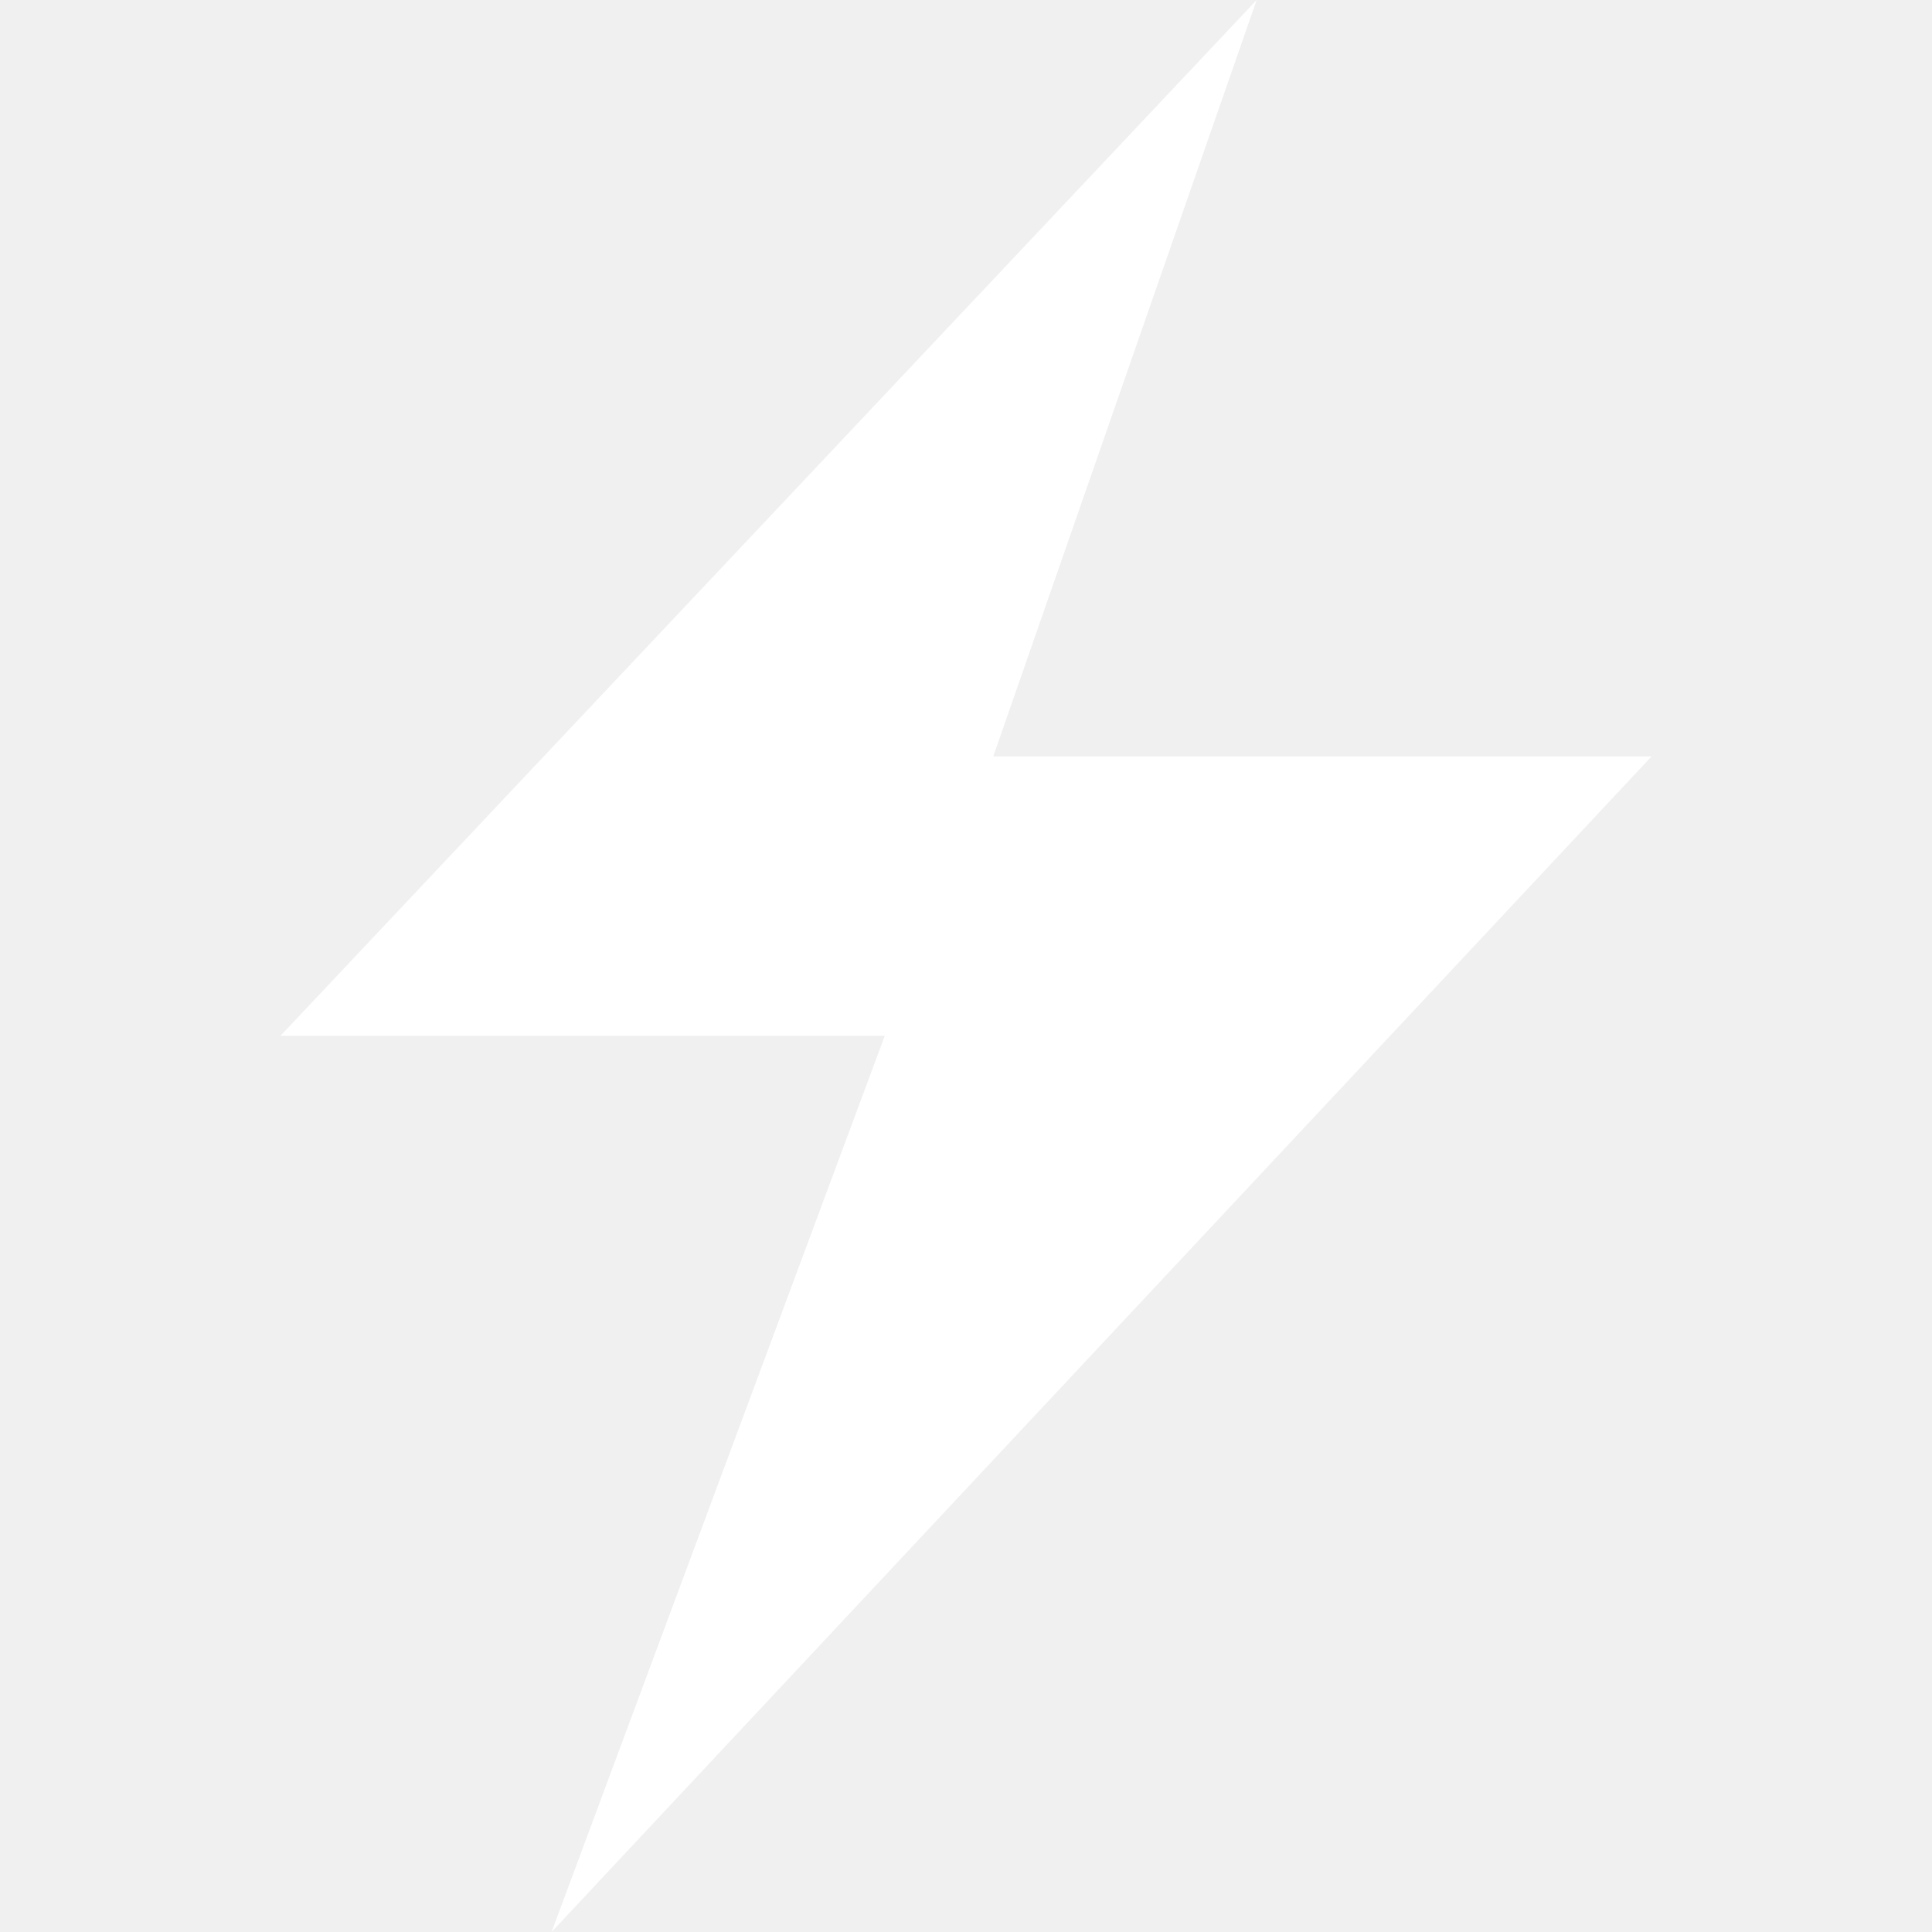
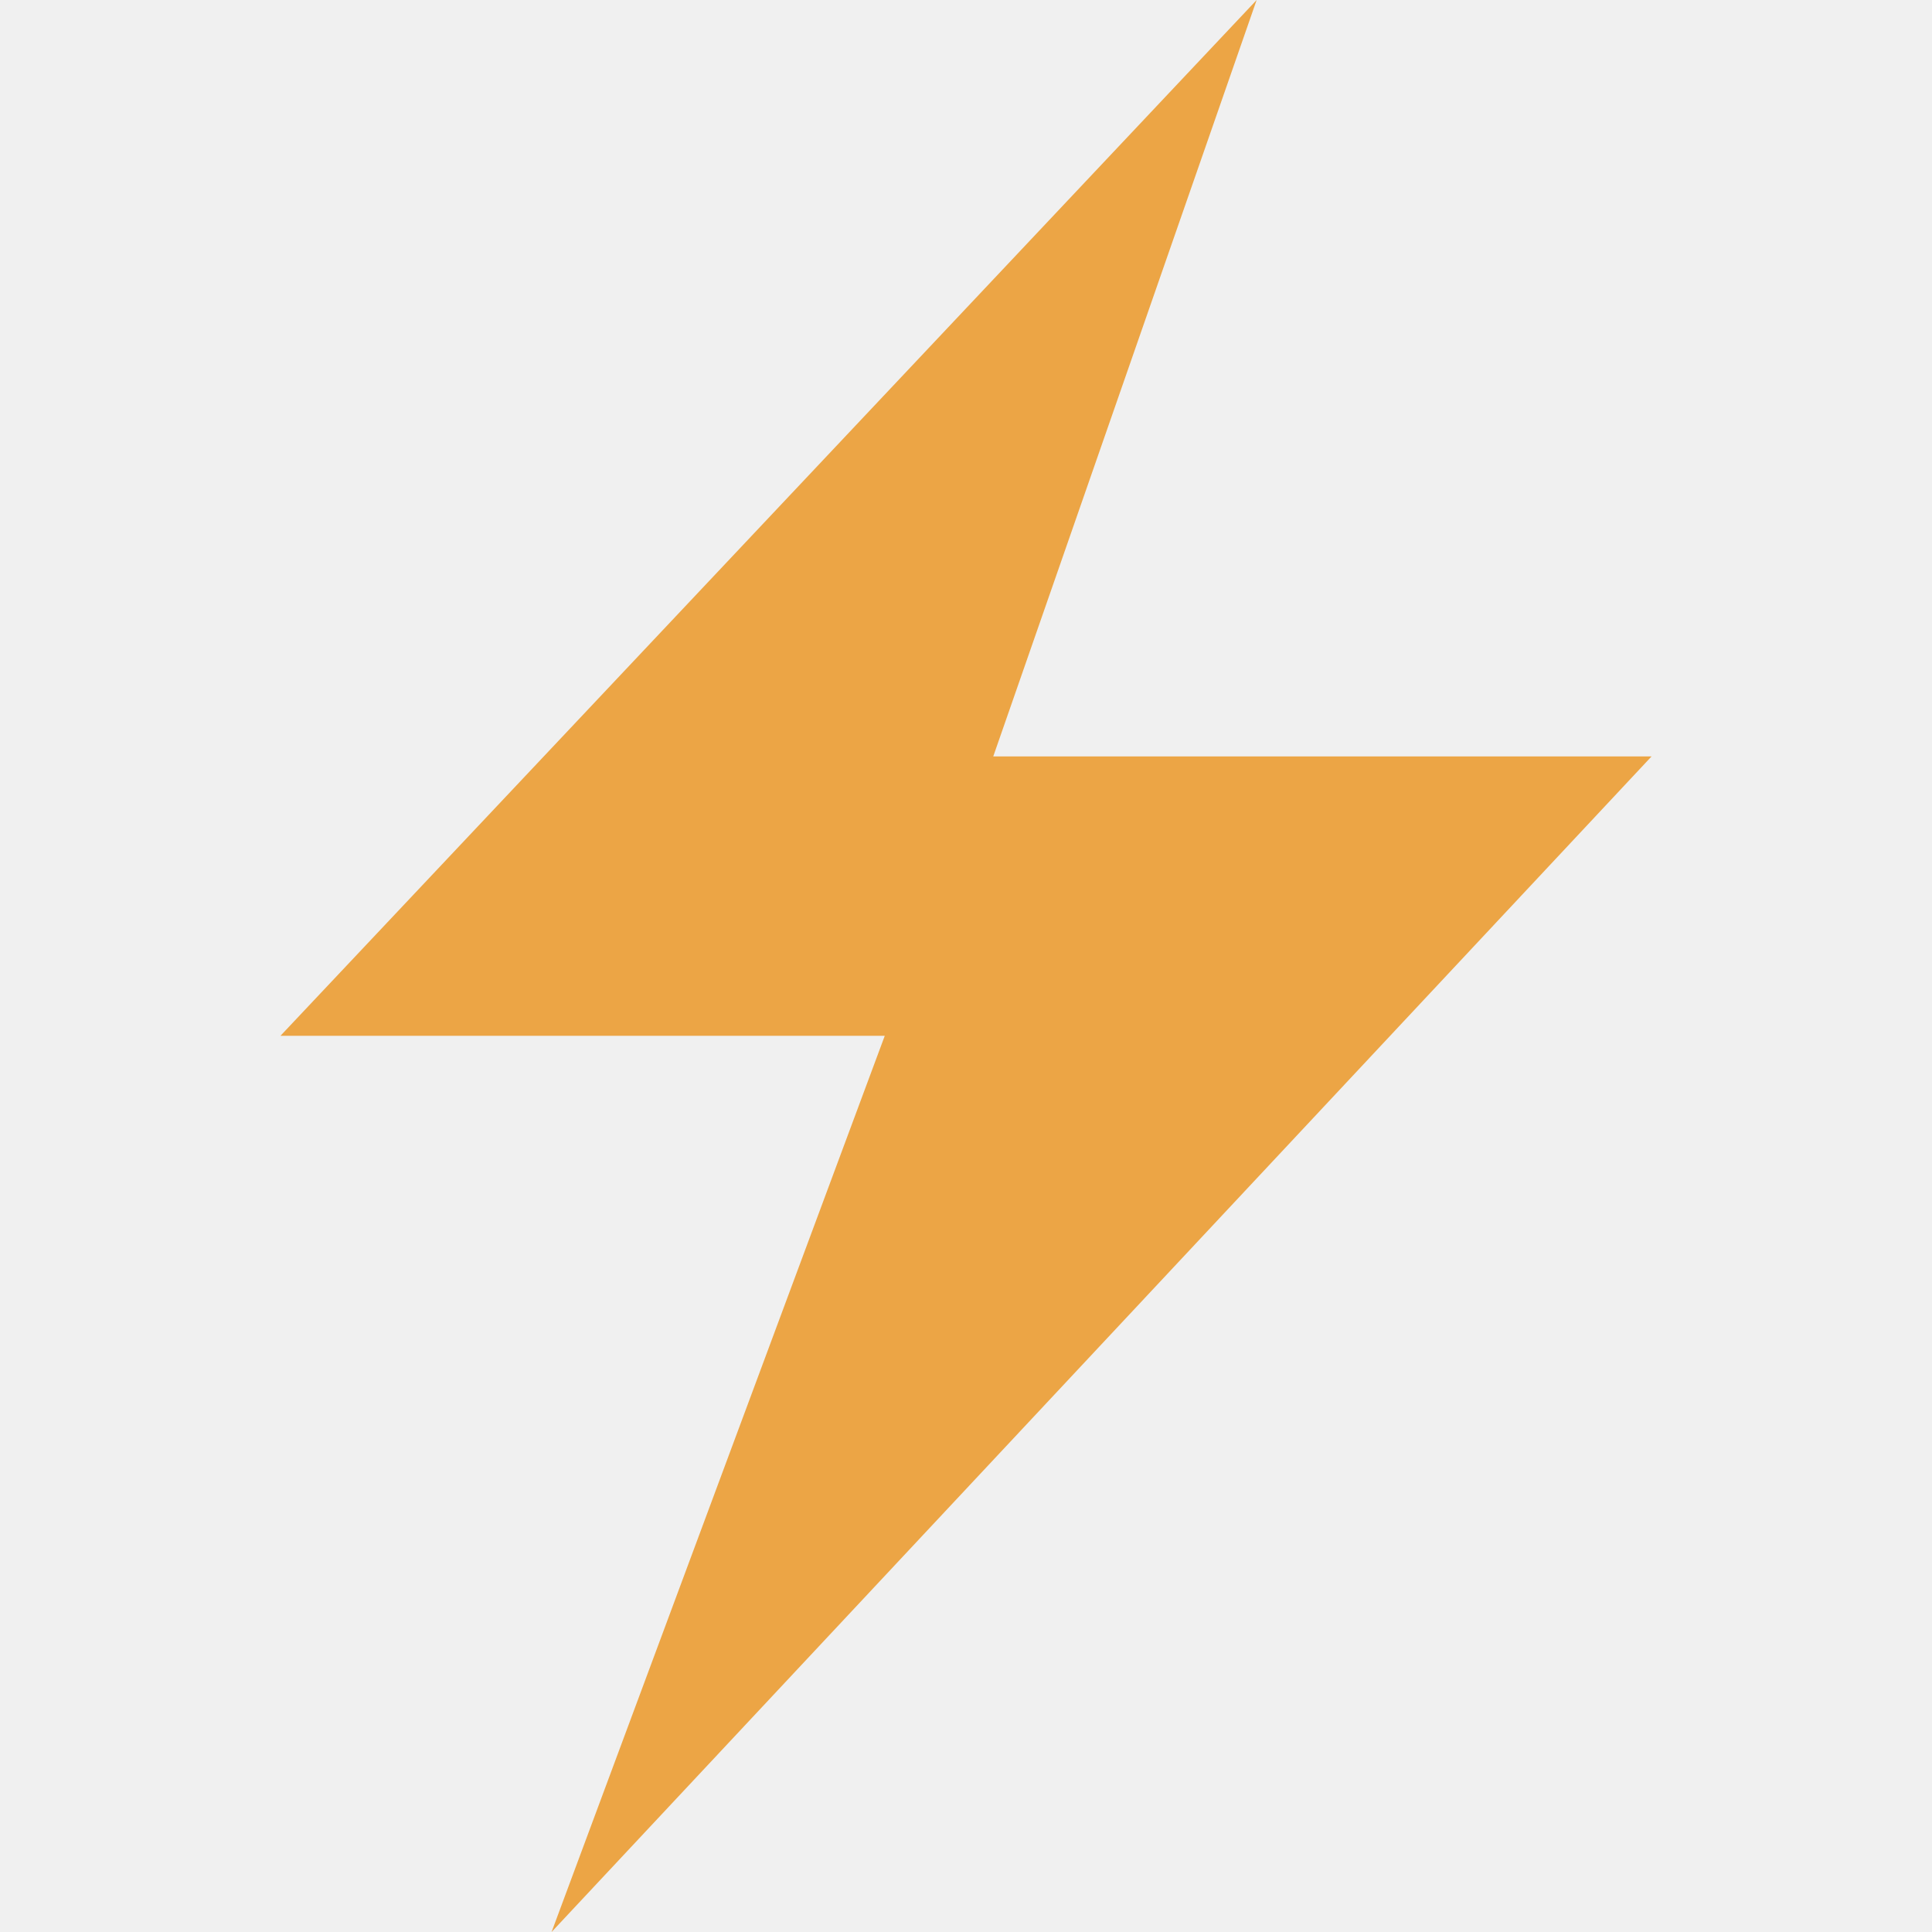
<svg xmlns="http://www.w3.org/2000/svg" viewBox="0 0 512 512" version="1.1" xml:space="preserve" style="height: 512px; width: 512px;">
  <g>
-     <path d="M333.024,-0l-258.703,274.501l160.15,-0l-88.299,237.499l291.507,-311.541l-174.457,0l69.802,-200.458l0,-0.001Z" style="fill:#fff;fill-rule:nonzero;" />
+     <path d="M333.024,-0l-258.703,274.501l160.15,-0l-88.299,237.499l291.507,-311.541l-174.457,0l69.802,-200.458l0,-0.001Z" style="fill:#ECA545;fill-rule:nonzero;" />
  </g>
</svg>
